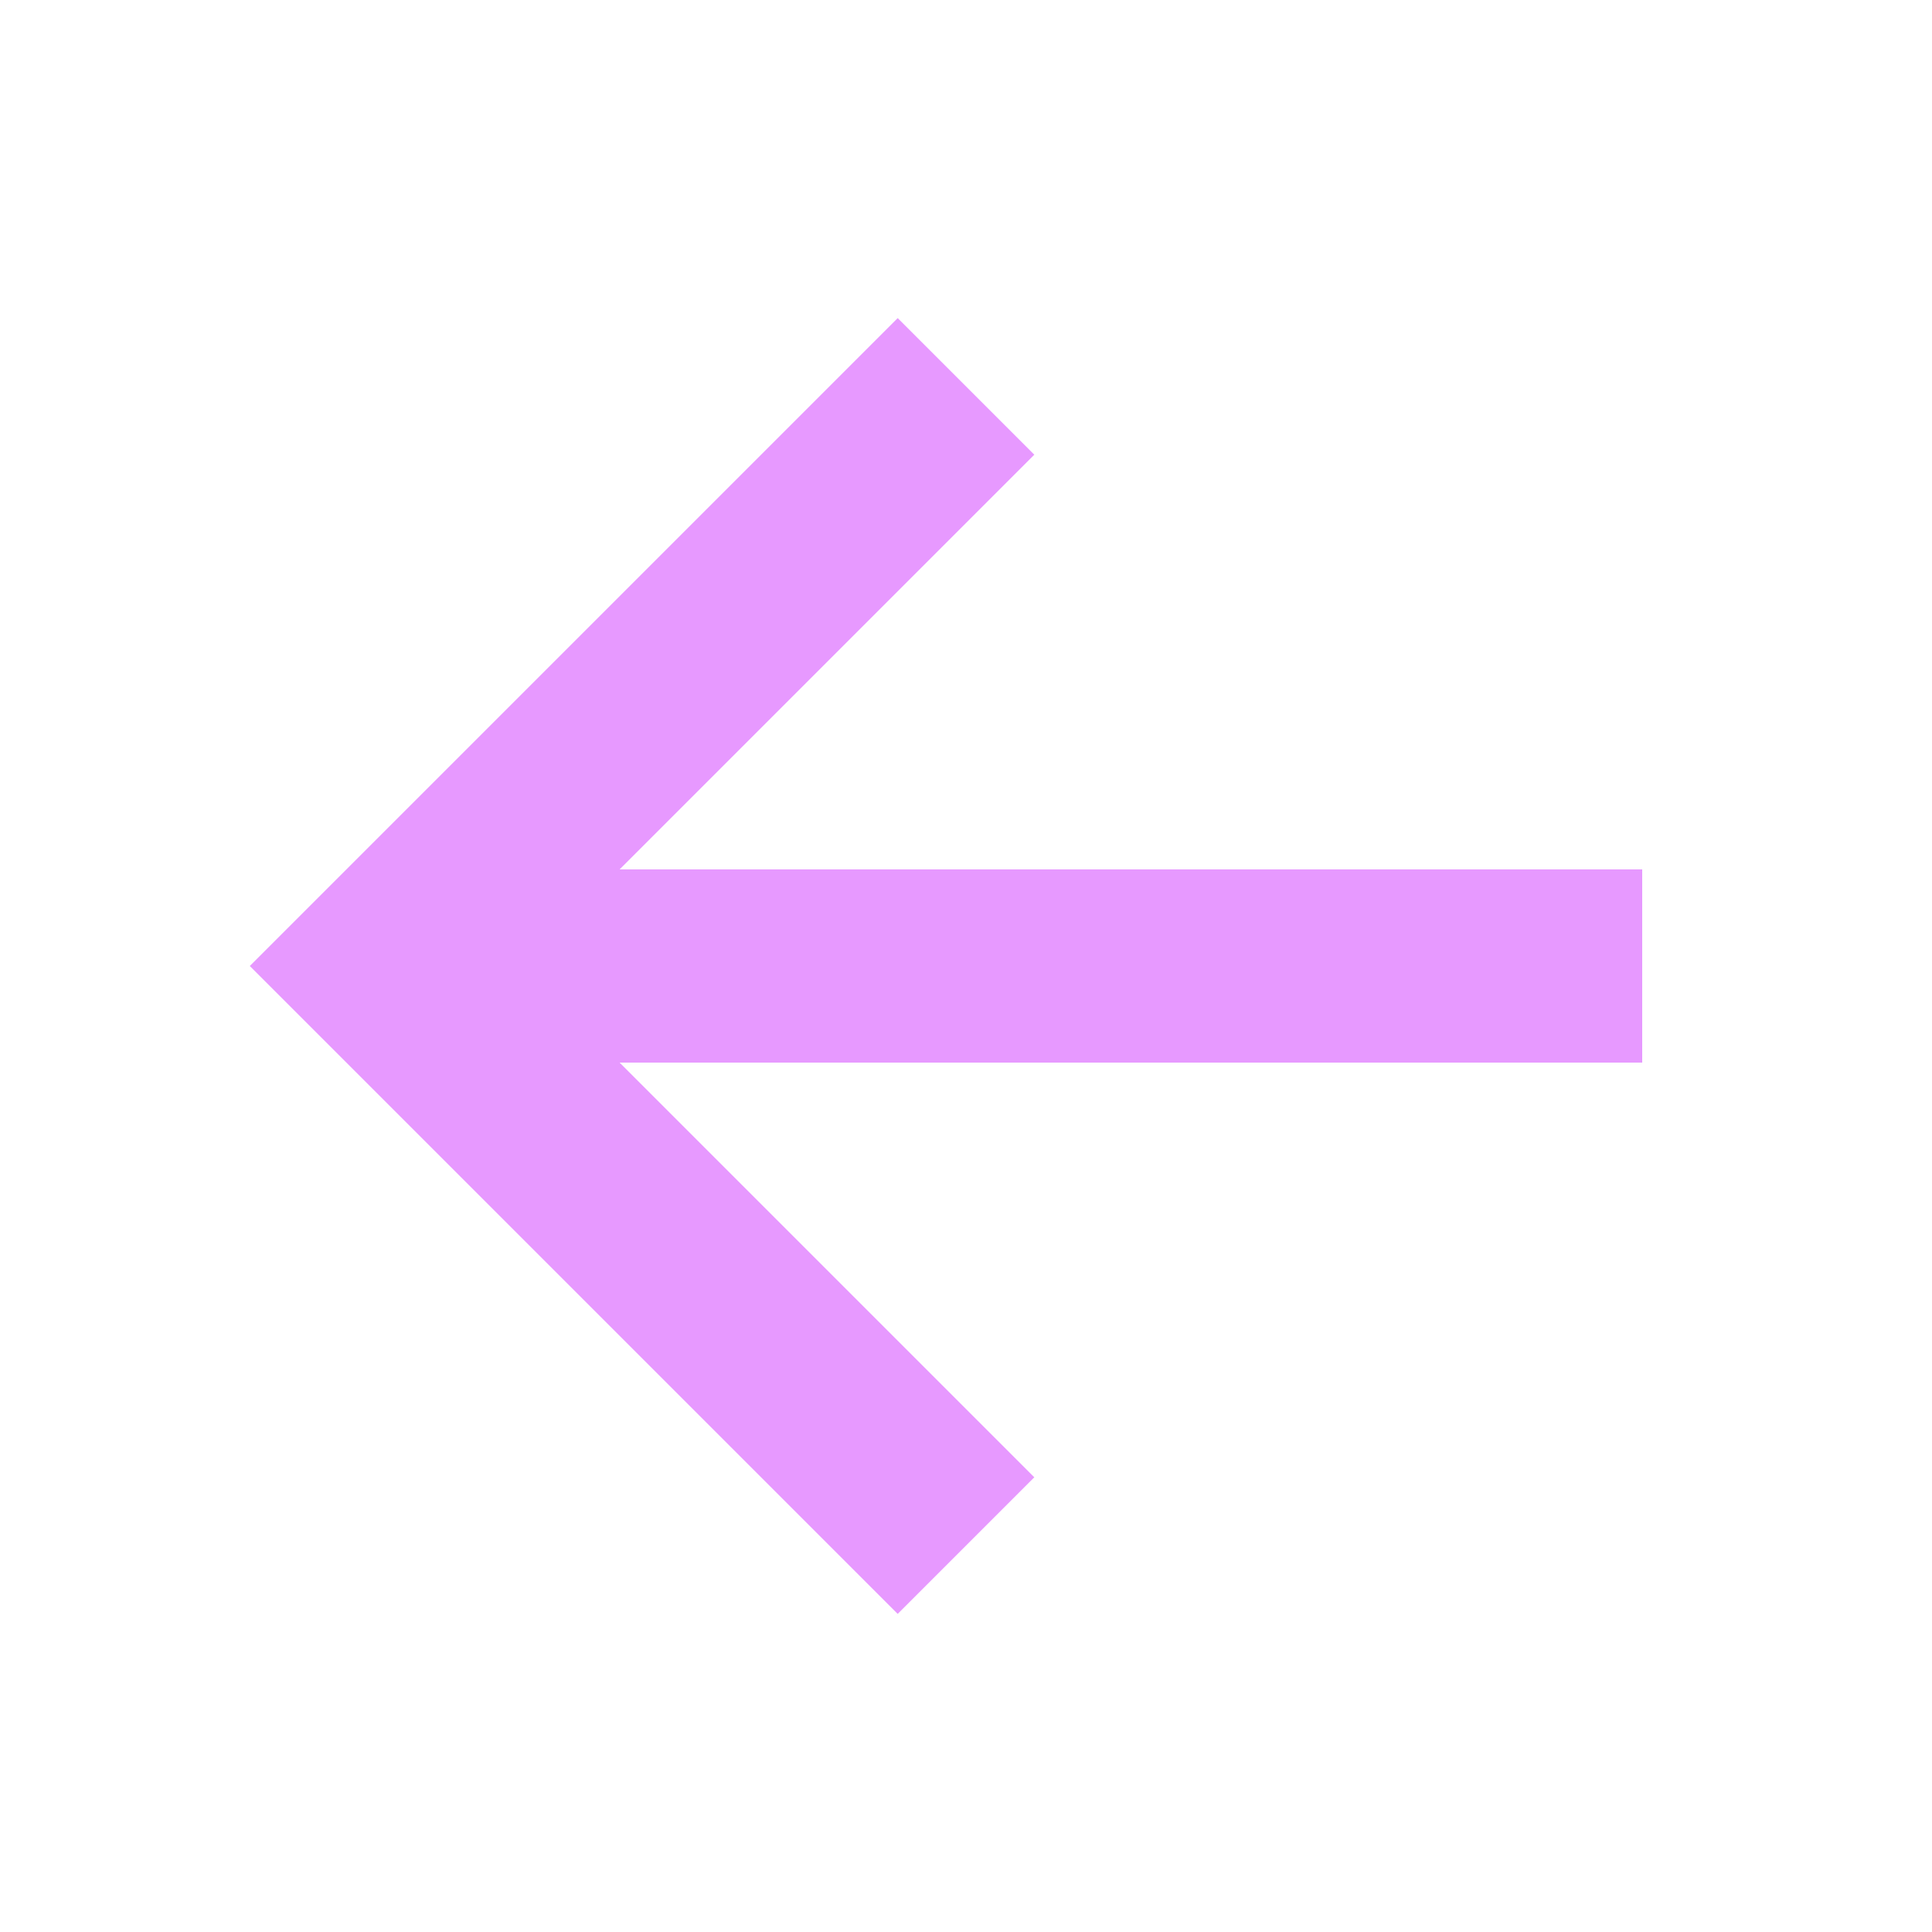
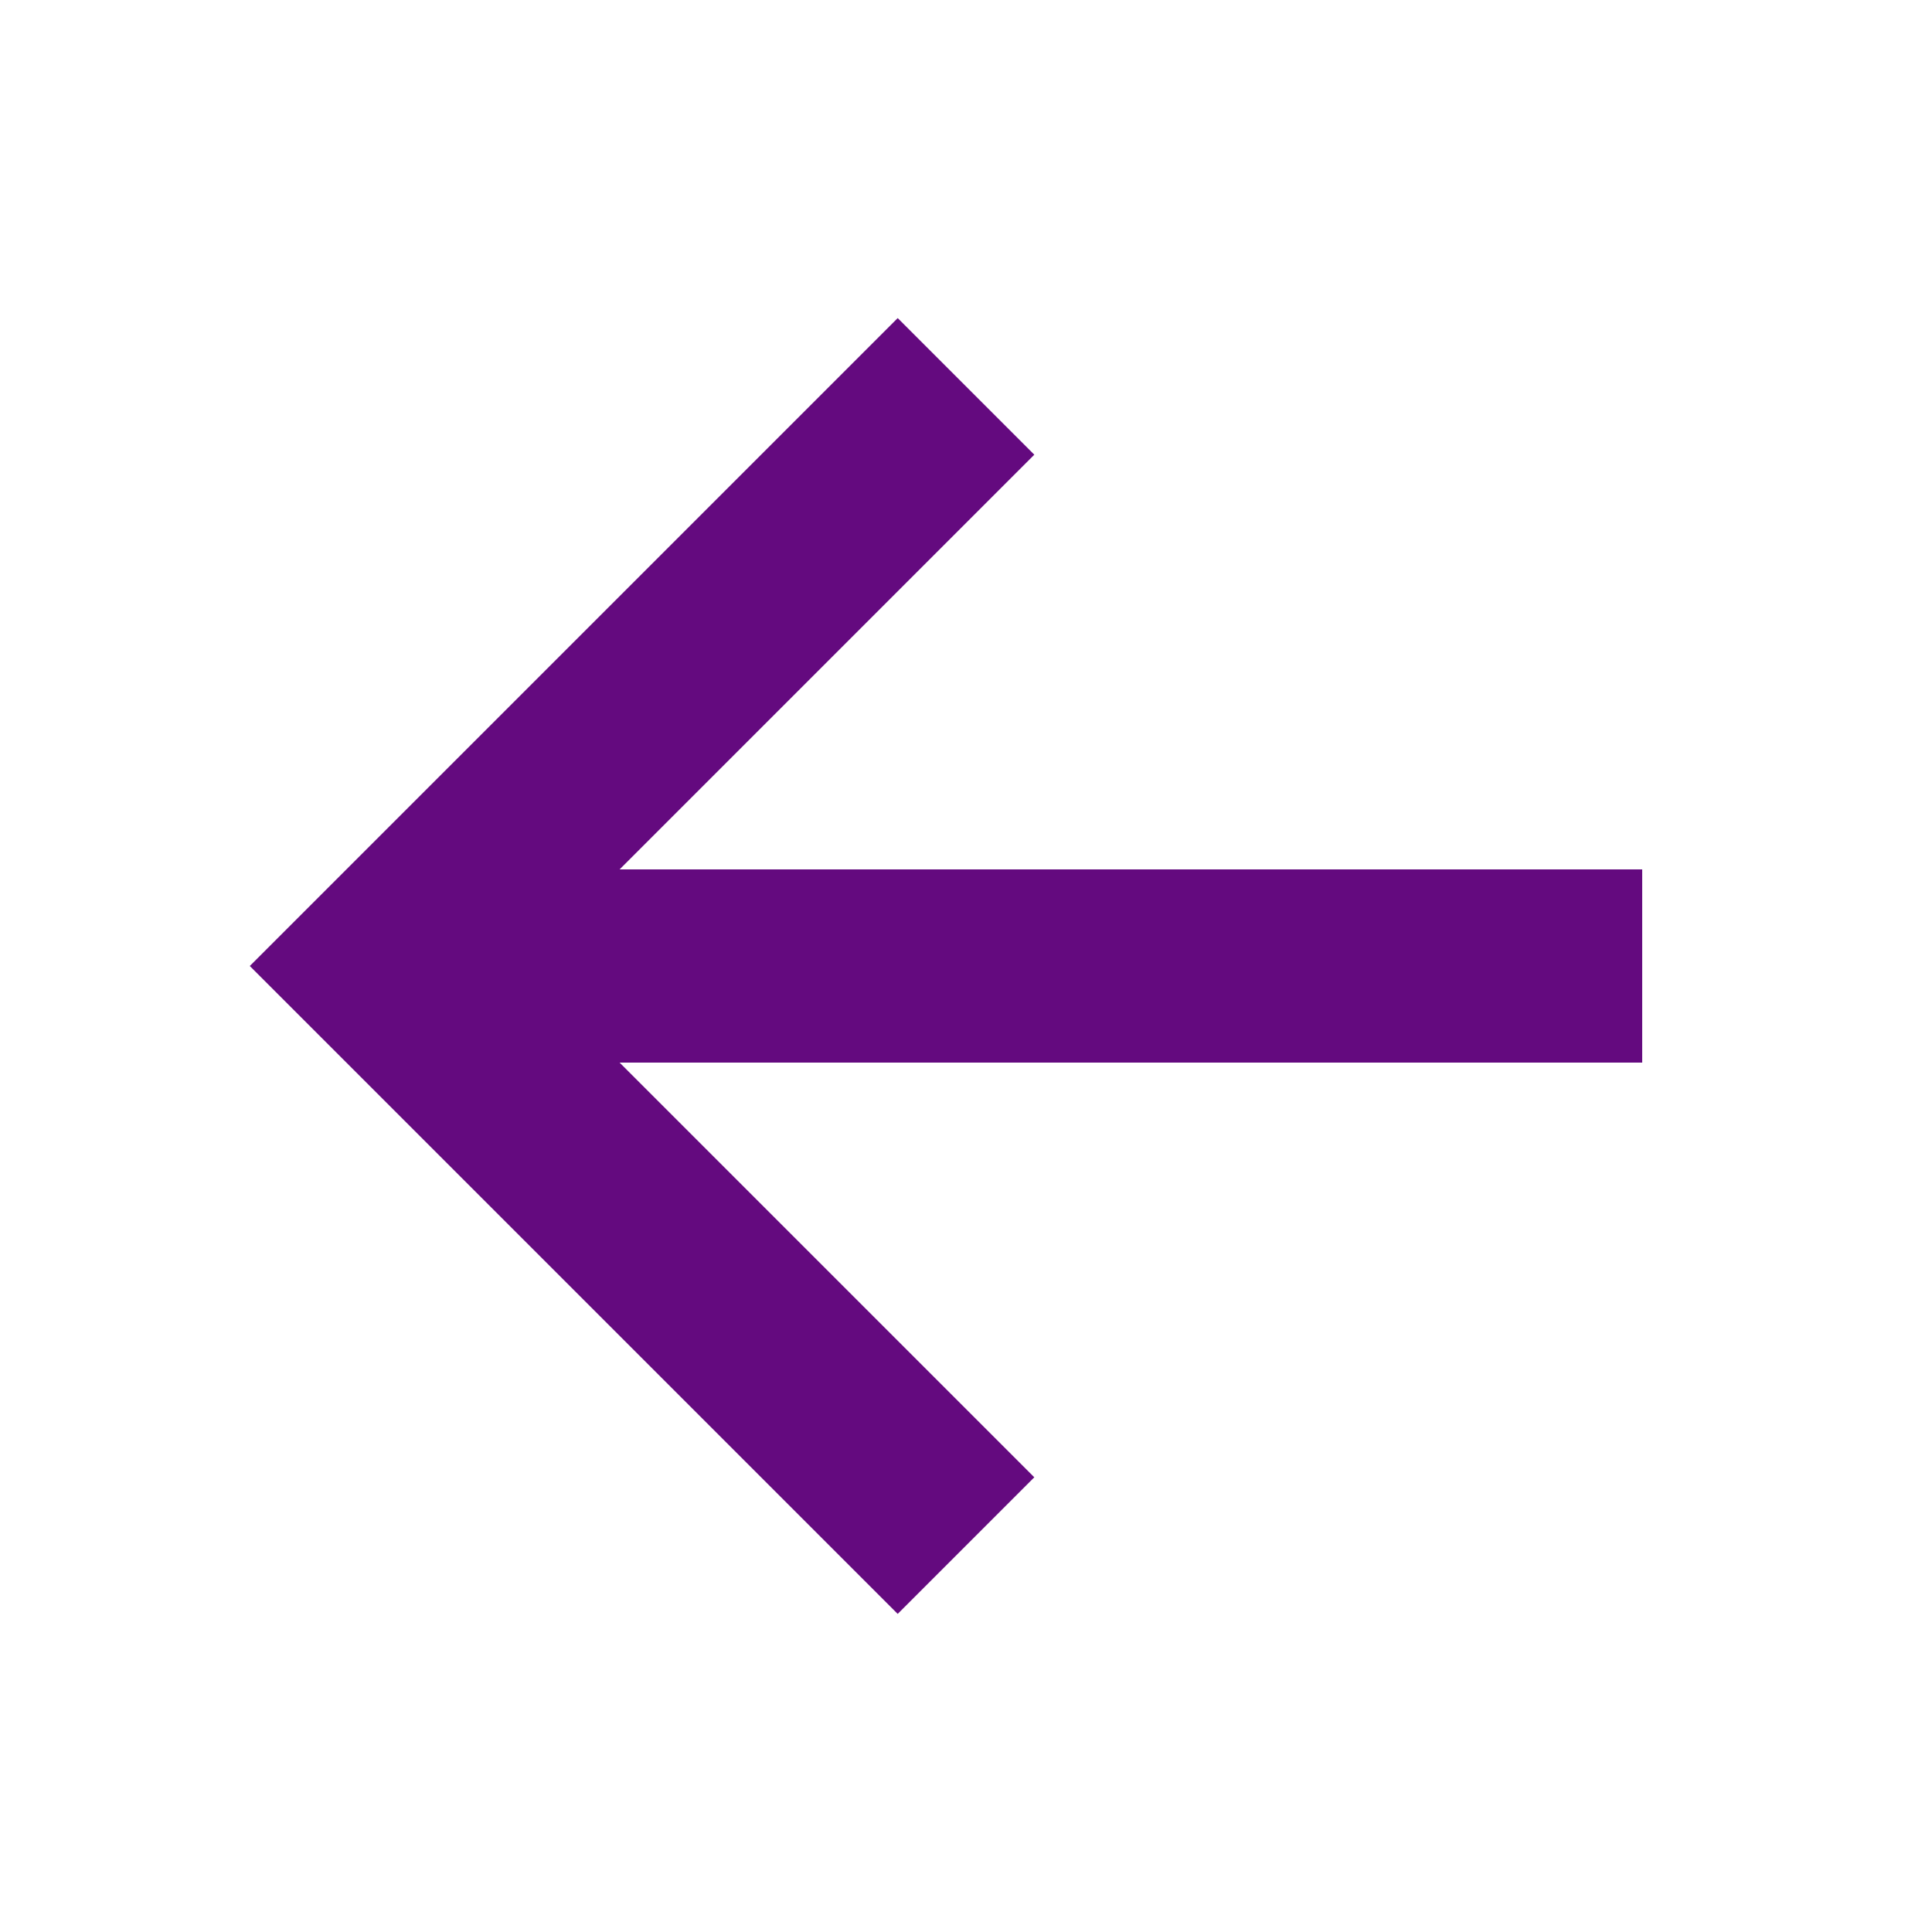
- <svg xmlns="http://www.w3.org/2000/svg" id="Layer_2" data-name="Layer 2" viewBox="0 0 100 100">
+ <svg xmlns="http://www.w3.org/2000/svg" id="Layer_1" data-name="Layer 1" viewBox="0 0 100 100">
  <defs>
    <style>
      .cls-1 {
        fill: none;
-         stroke: #e799ff;
+         stroke: #640a7f;
        stroke-miterlimit: 10;
        stroke-width: 10px;
      }
    </style>
  </defs>
  <line class="cls-1" x1="20" y1="50" x2="85" y2="50" />
  <polyline class="cls-1" points="50 80 20 50 50 20" />
</svg>
